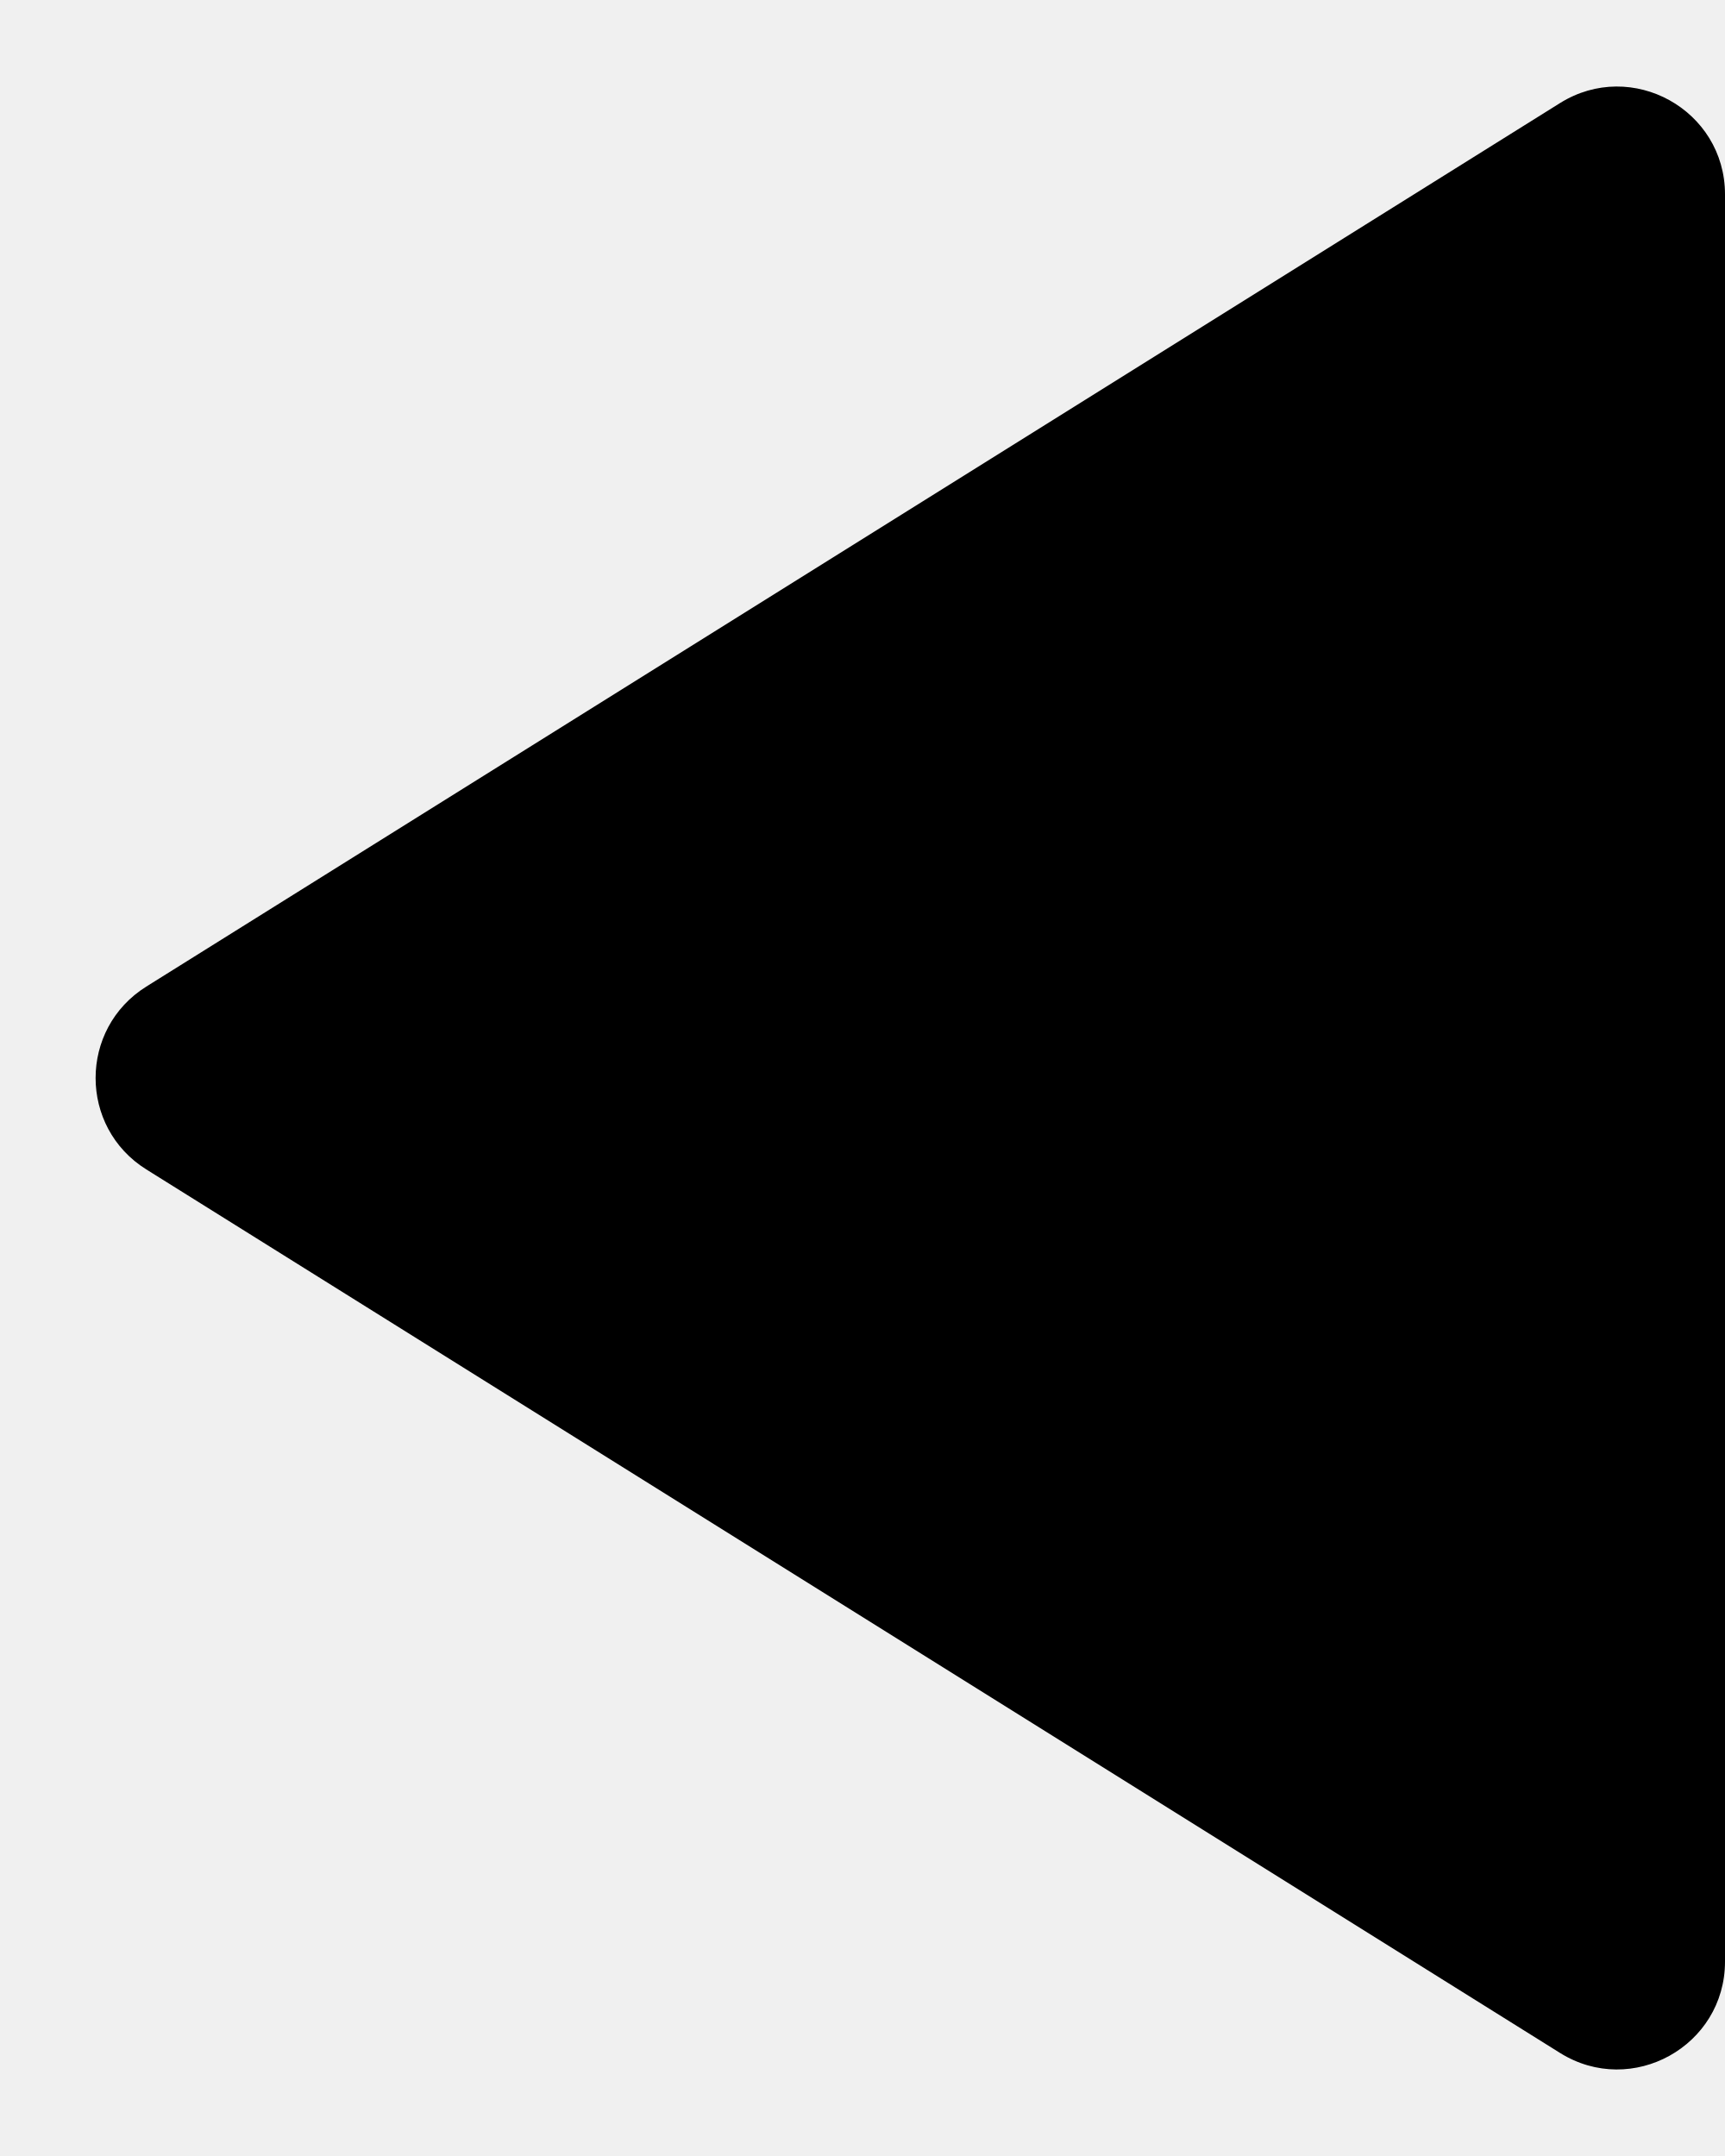
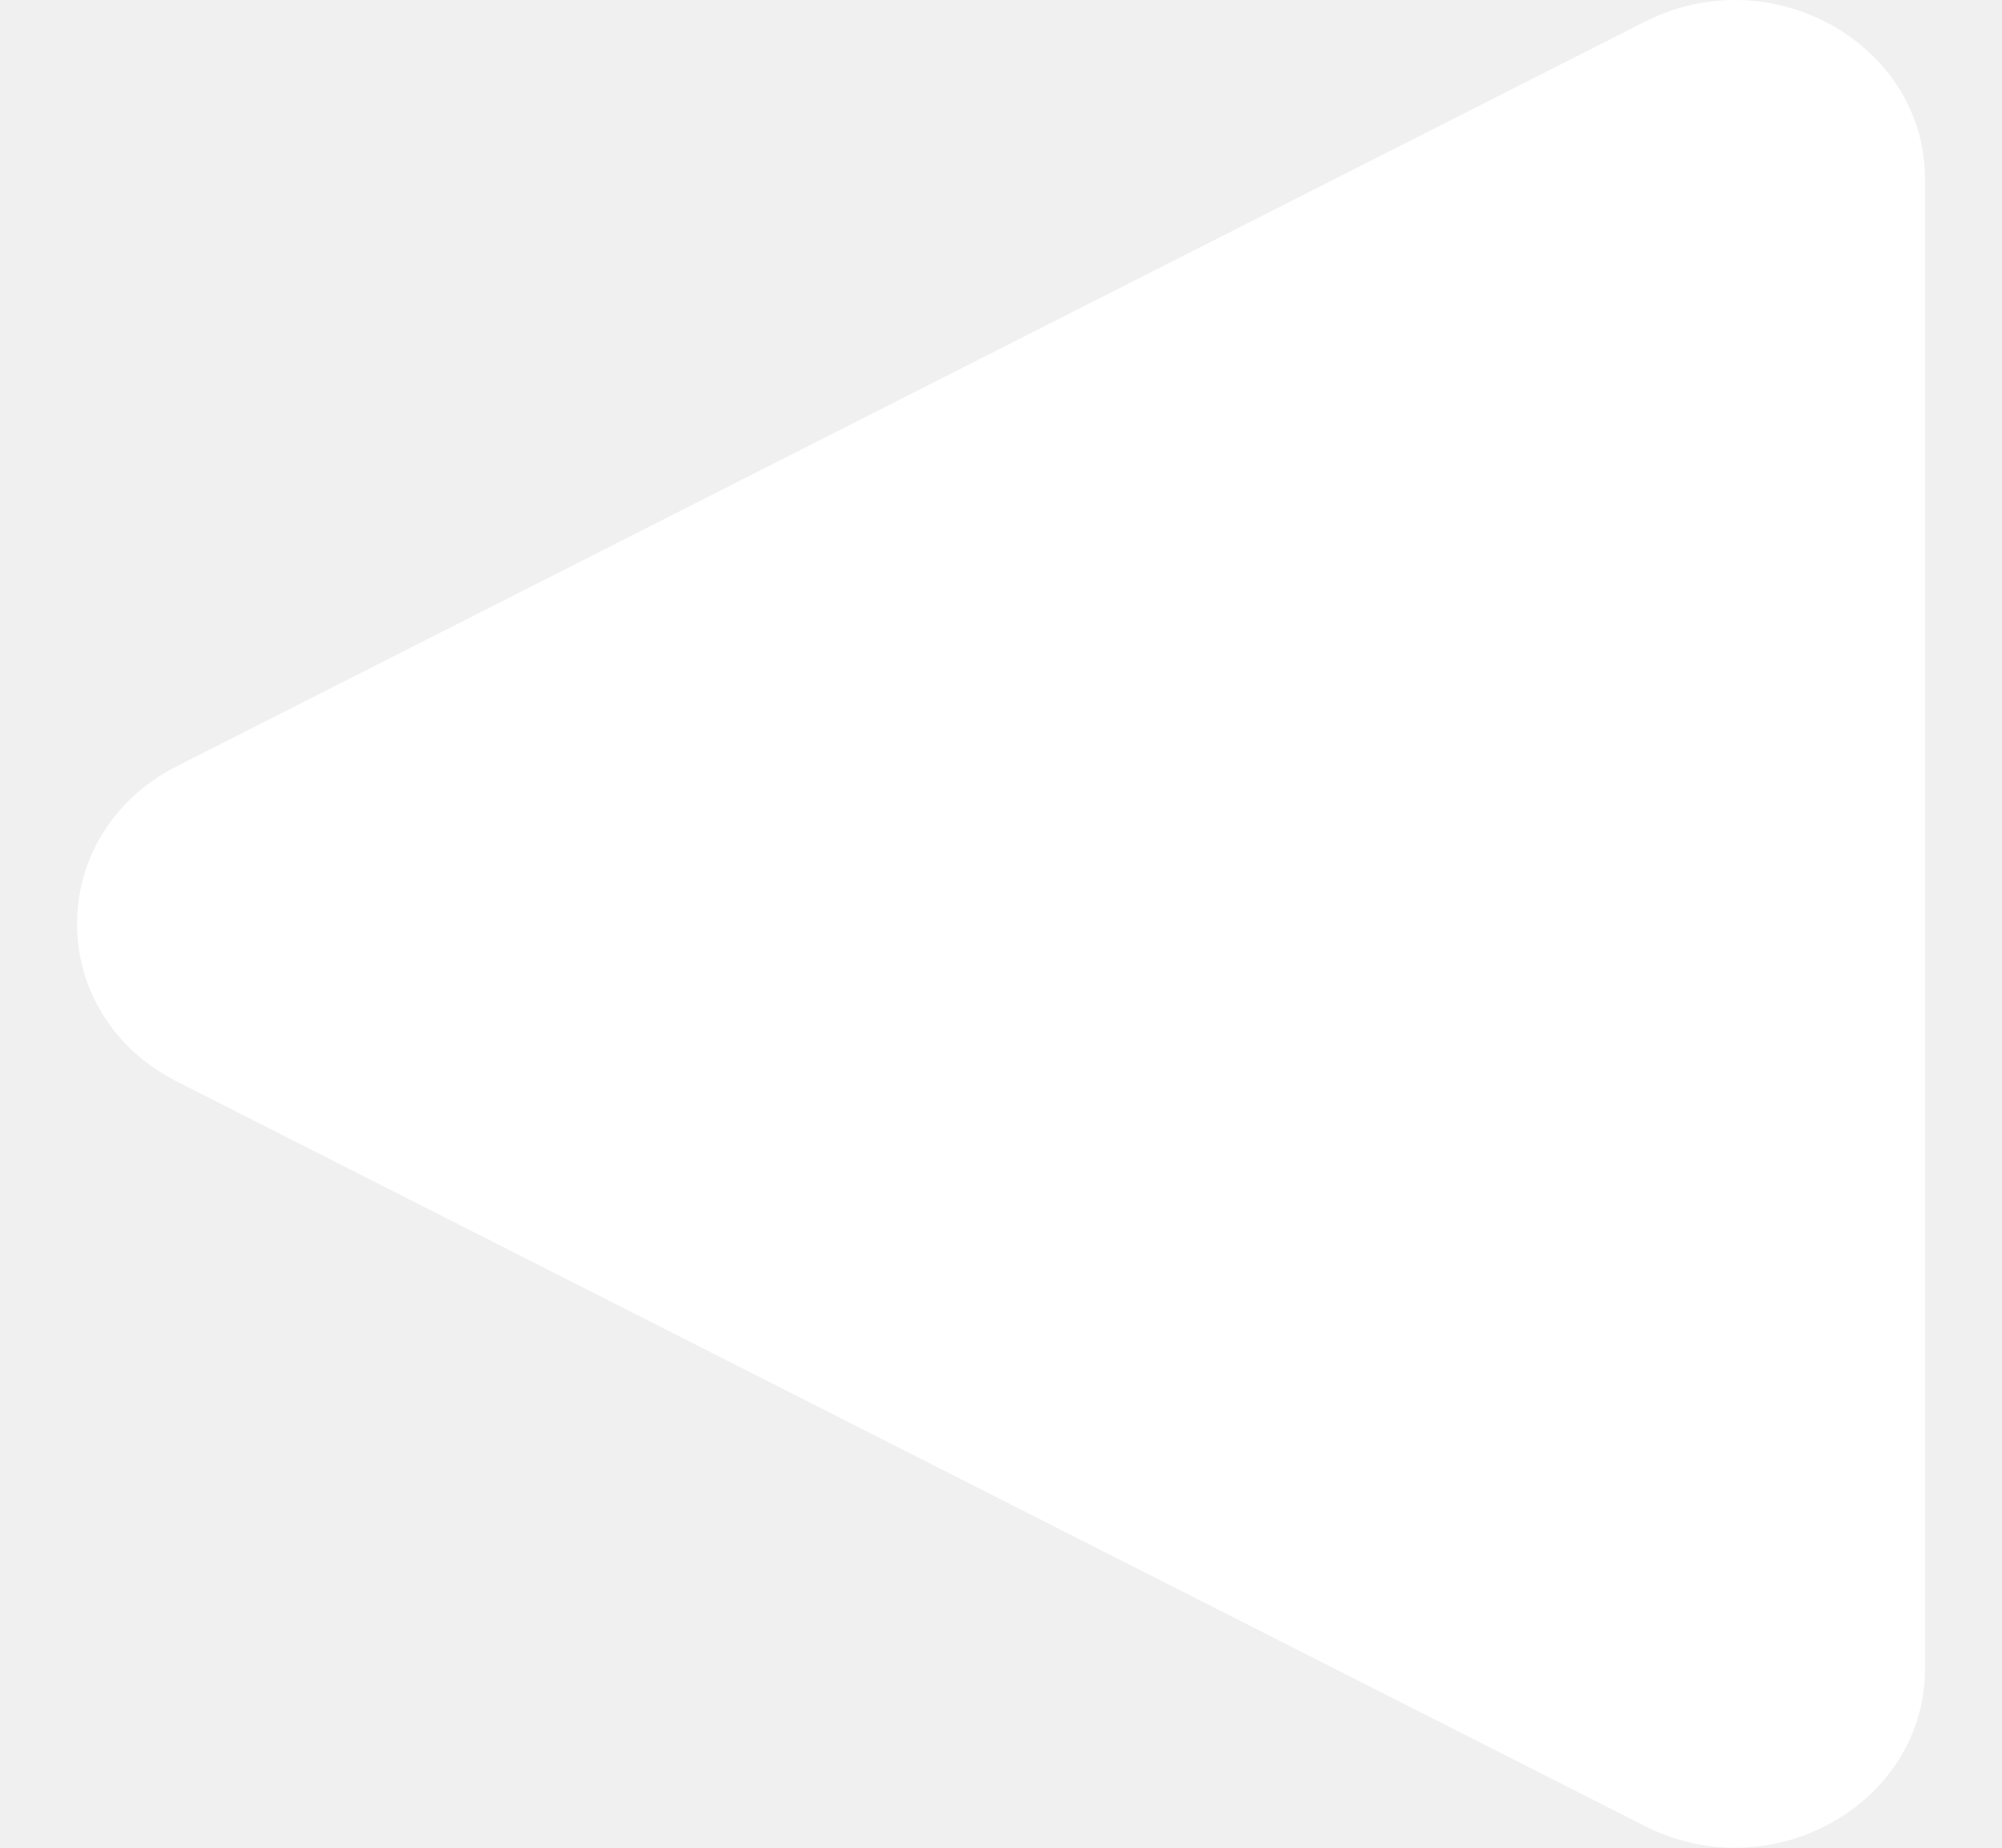
- <svg xmlns="http://www.w3.org/2000/svg" viewBox="0 0 16 20" fill="none">
-   <path d="M1.357 9.152C0.73 9.544 0.73 10.456 1.357 10.848L14.47 19.044C15.136 19.46 16 18.981 16 18.196L16 1.804C16 1.019 15.136 0.54 14.47 0.956L1.357 9.152Z" fill="currentColor" />
+ <svg xmlns="http://www.w3.org/2000/svg" width="13" height="12" viewBox="0 0 13 12" fill="none">
+   <path d="M1.149 4.976C0.284 5.415 0.284 6.585 1.149 7.024L10.681 11.859C11.503 12.277 12.5 11.716 12.5 10.836V1.164C12.5 0.285 11.503 -0.277 10.681 0.141L1.149 4.976Z" fill="white" />
</svg>
